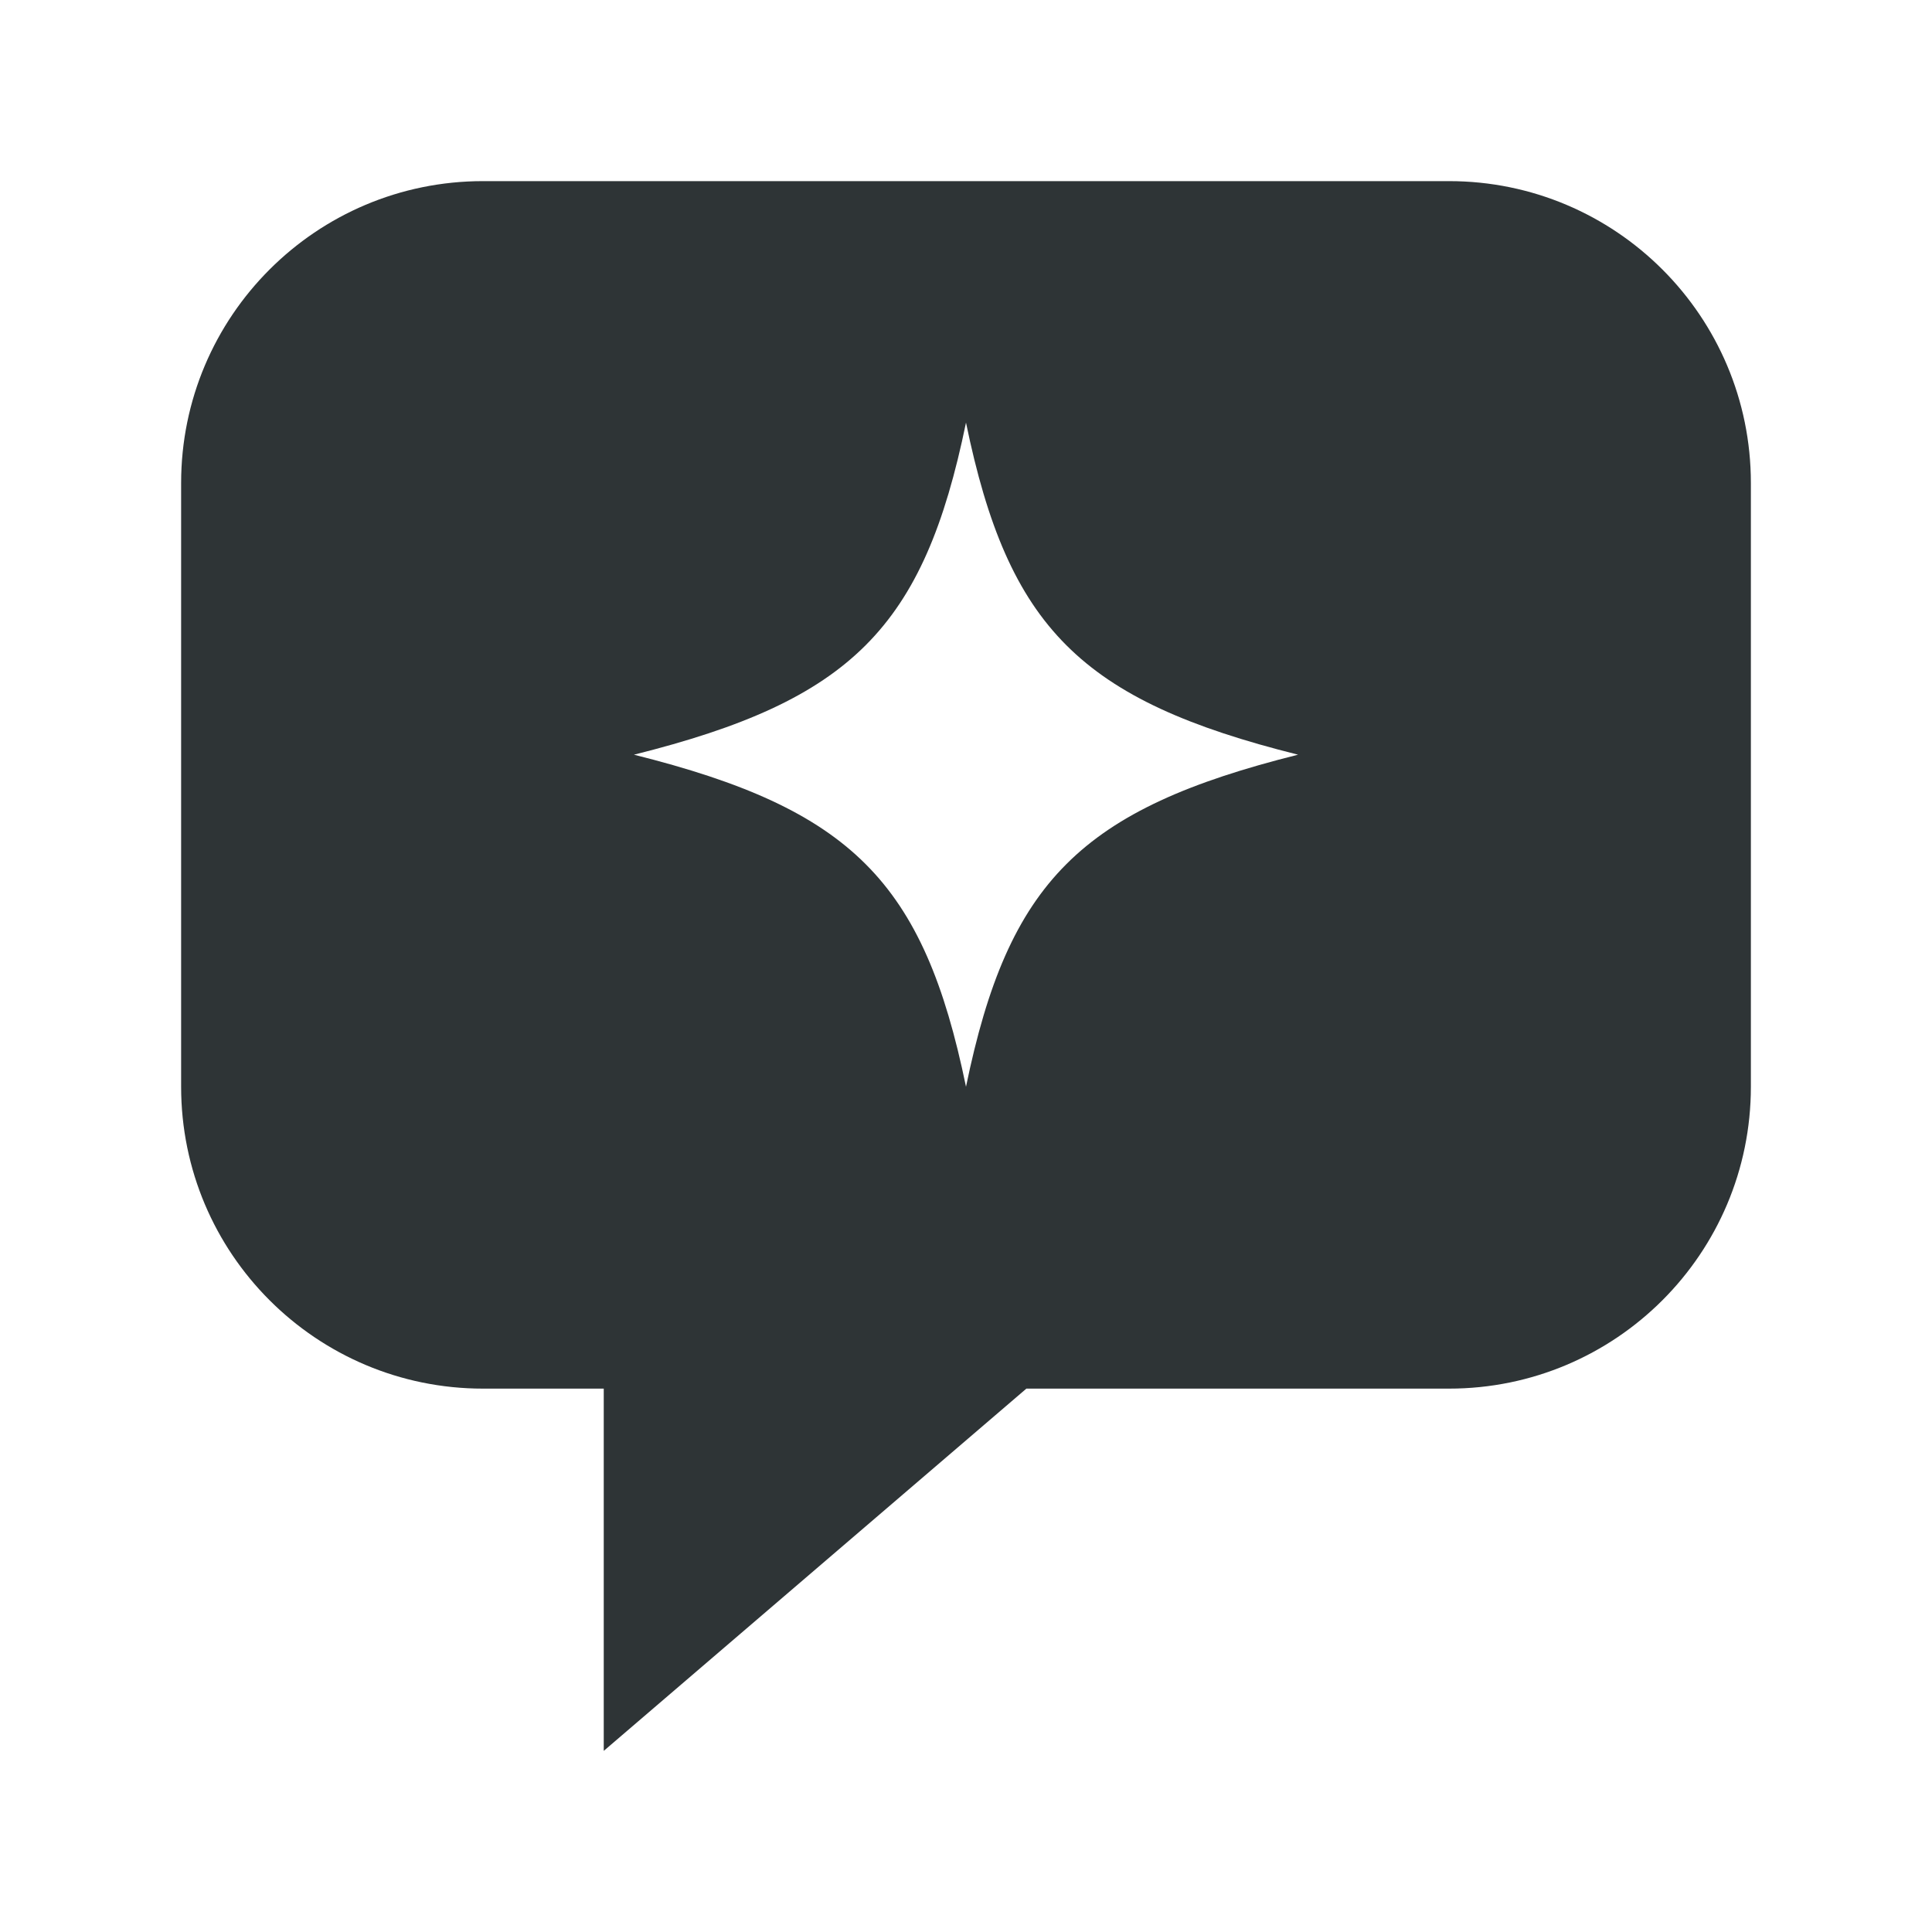
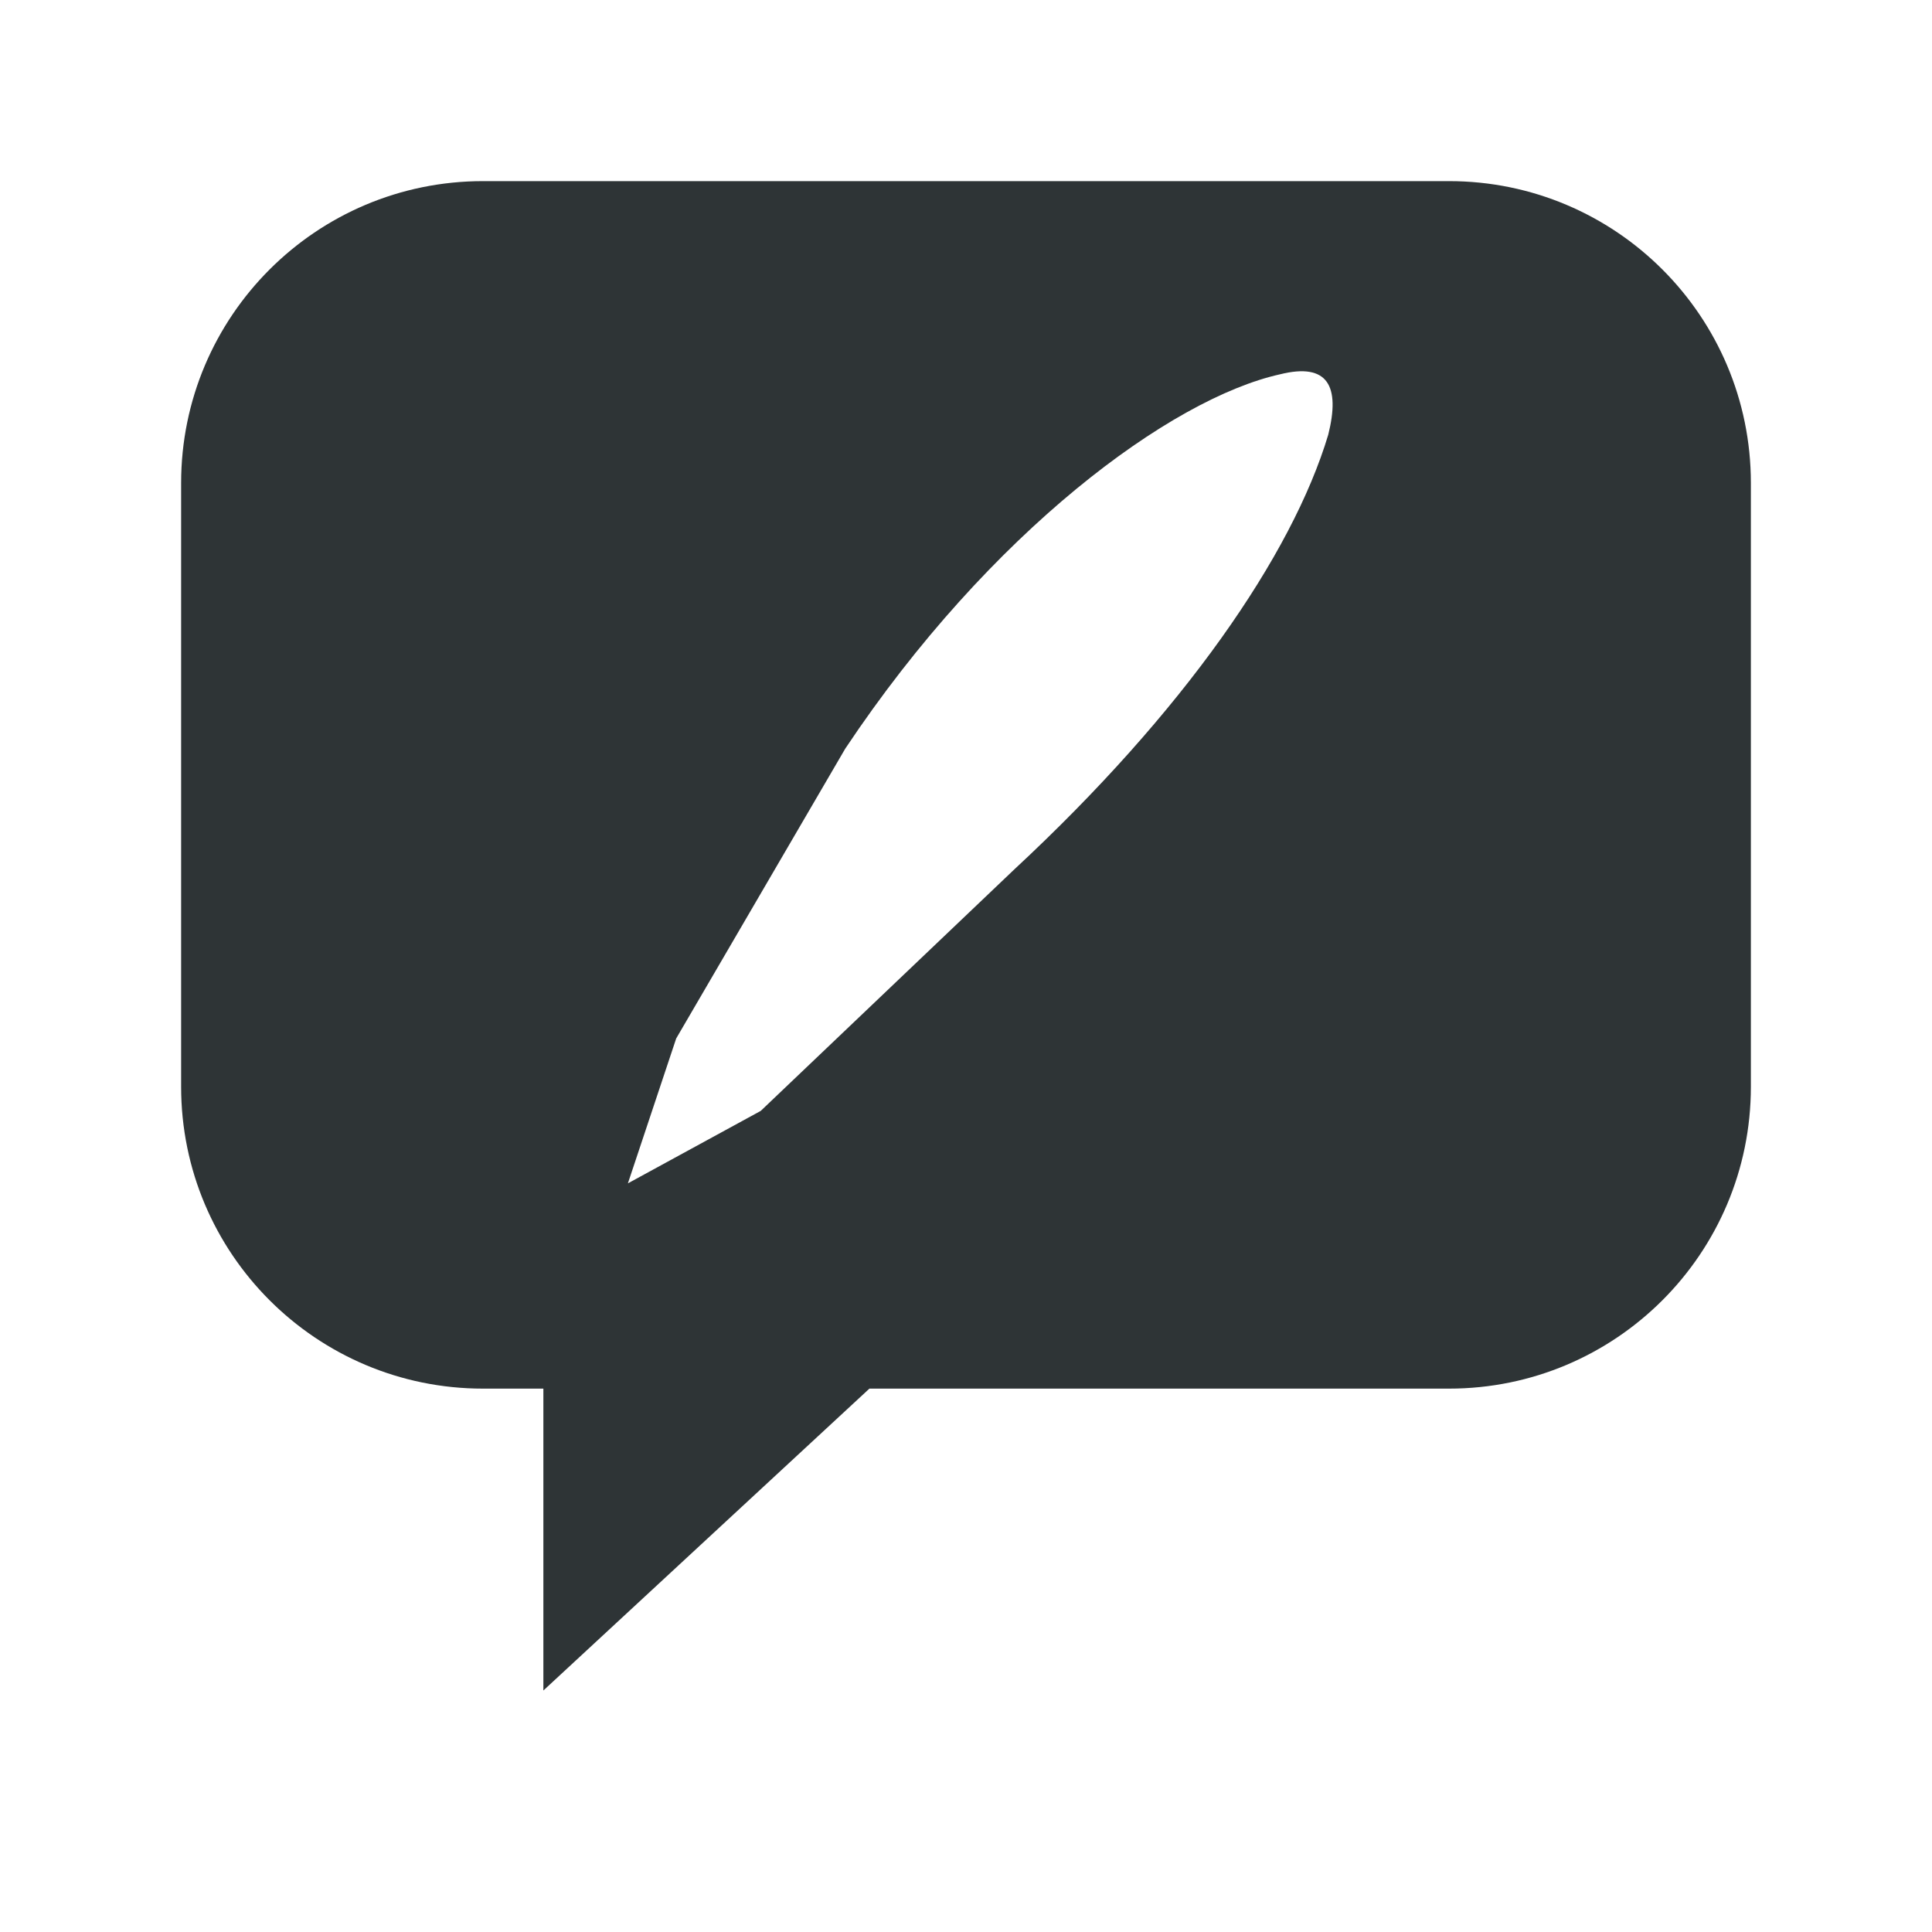
<svg xmlns="http://www.w3.org/2000/svg" width="16" height="16" viewBox="0 0 16 16">
-   <path fill="#2e3436" fill-rule="evenodd" d="M4 1.5h8A2.5 2.5 0 0 1 14.5 4v5A2.5 2.5 0 0 1 12 11.5H8.5L5 14.5v-3H4A2.5 2.5 0 0 1 1.5 9V4A2.5 2.5 0 0 1 4 1.5zM8 3.5c.35 1.7.95 2.3 2.75 2.75C8.95 6.7 8.35 7.3 8 9c-.35-1.7-.95-2.3-2.75-2.75C7.05 5.8 7.65 5.2 8 3.5z" />
+   <path fill="#2e3436" d="M4 1.5h8A2.5 2.5 0 0 1 14.5 4v5A2.5 2.5 0 0 1 12 11.5H7.2L4.5 14v-2.5H4A2.5 2.5 0 0 1 1.5 9V4A2.5 2.5 0 0 1 4 1.5zm6.6 1.6c-.9.2-2.4 1.3-3.6 3.1L5.6 8.6l-.4 1.2 1.1-.6 2.1-2c1.4-1.3 2.3-2.6 2.6-3.6.1-.4 0-.6-.4-.5z" />
</svg>
